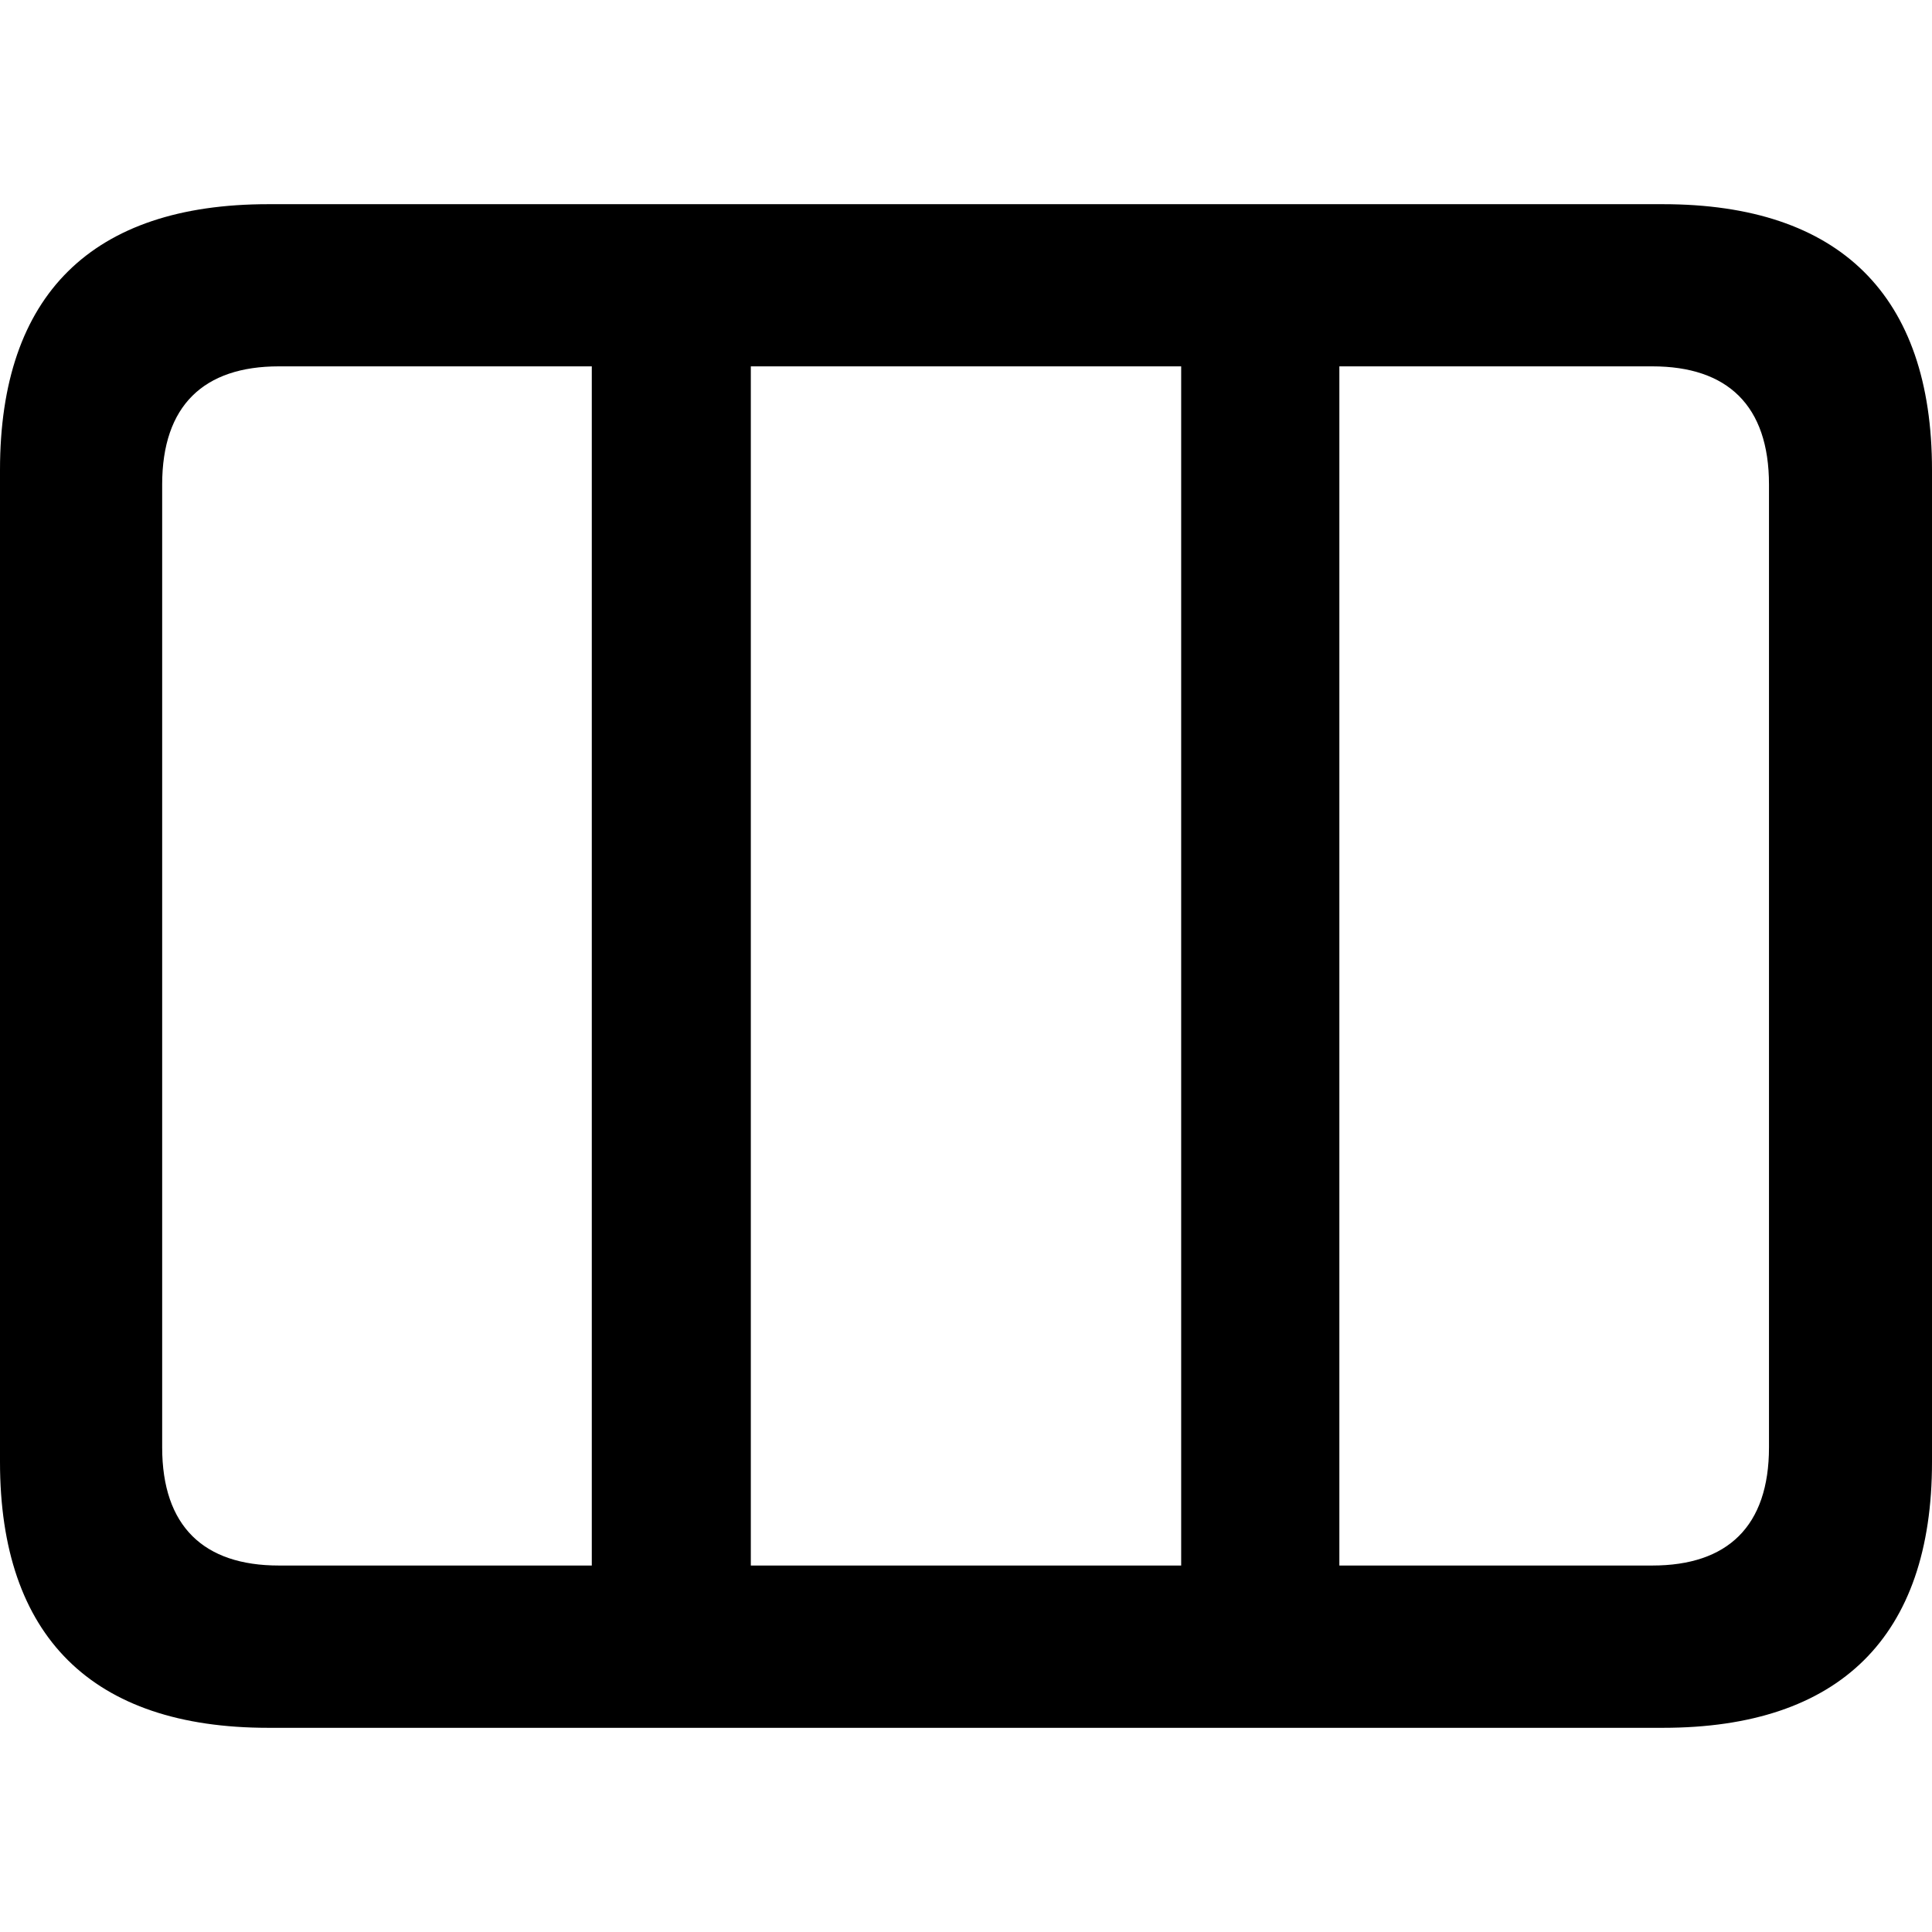
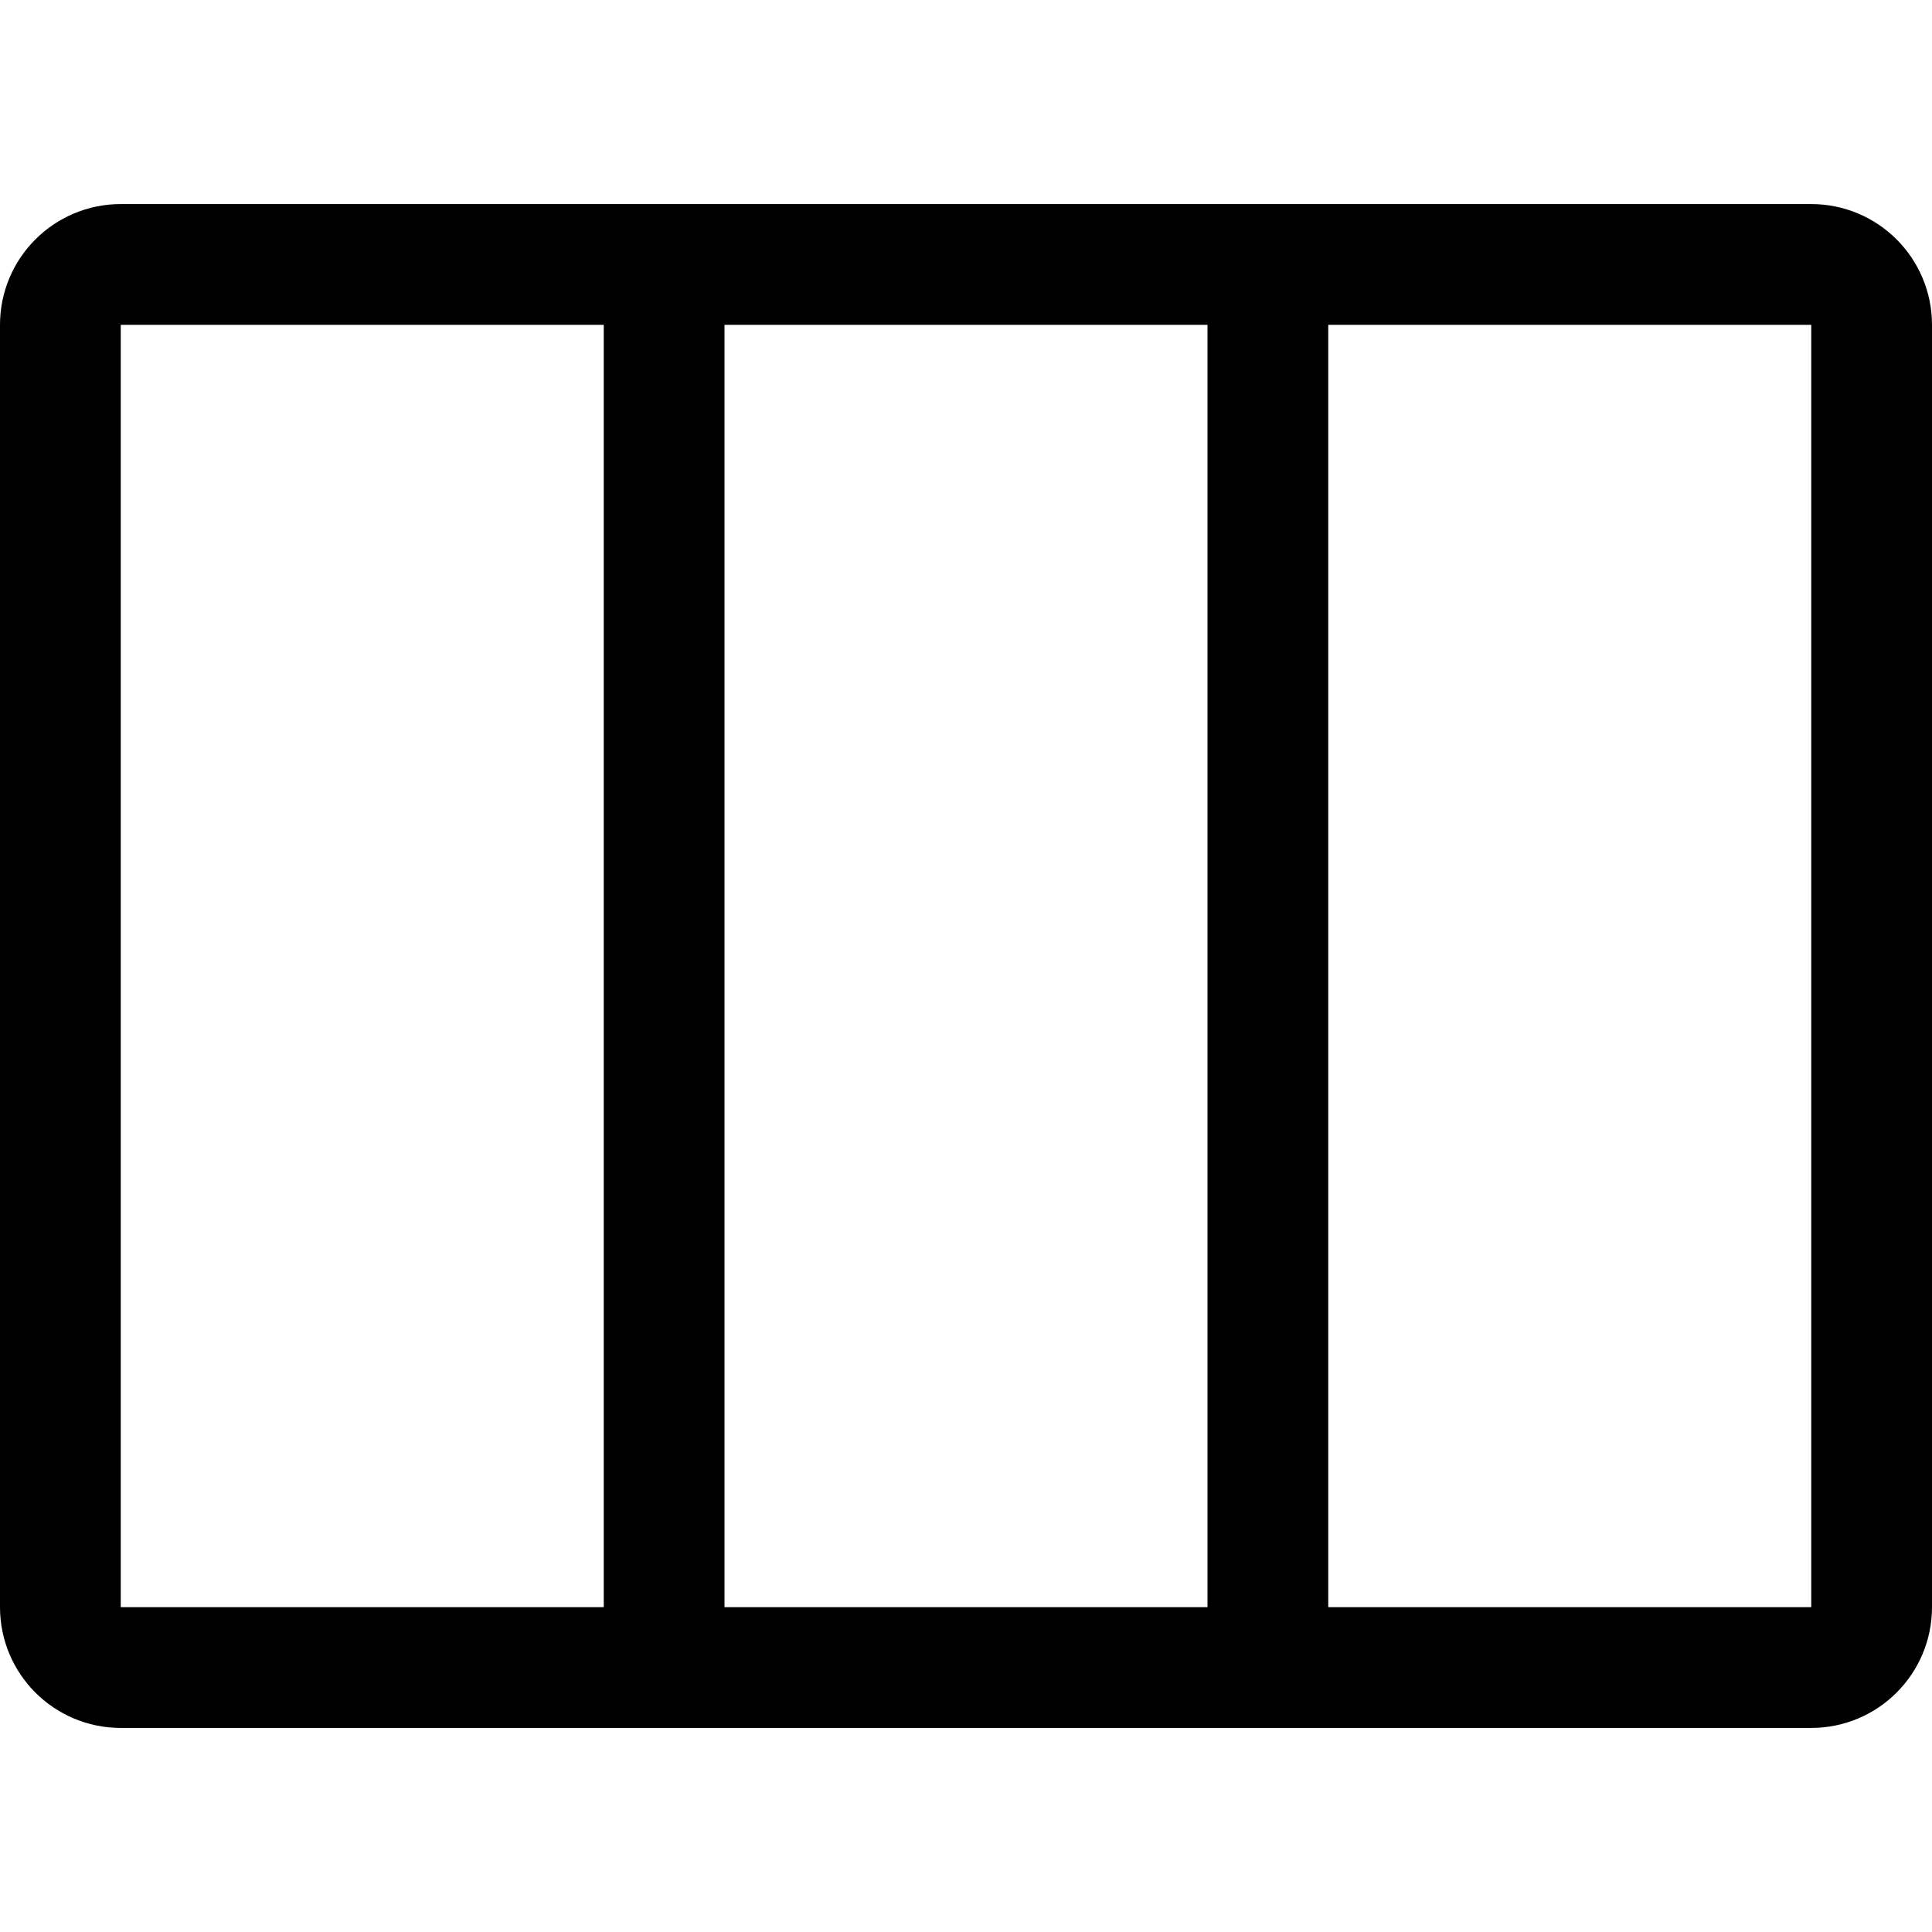
<svg xmlns="http://www.w3.org/2000/svg" width="16" height="16" viewBox="0 0 16 16" fill="none">
-   <g style="mix-blend-mode:luminosity">
-     <path d="M2.221 14.309H13.772C15.237 14.309 16 13.553 16 12.108V3.892C16 2.447 15.237 1.691 13.772 1.691H2.221C0.763 1.691 0 2.44 0 3.892V12.108C0 13.553 0.763 14.309 2.221 14.309ZM2.309 12.965C1.688 12.965 1.343 12.641 1.343 11.986V4.013C1.343 3.358 1.688 3.034 2.309 3.034H4.901V12.965H2.309ZM6.218 12.965V3.034H9.782V12.965H6.218ZM13.684 3.034C14.306 3.034 14.65 3.358 14.65 4.013V11.986C14.65 12.641 14.306 12.965 13.684 12.965H11.092V3.034H13.684Z" fill="black" />
-   </g>
+   <rect x="0.5" y="2.19" width="15" height="11.62" rx="0.5" stroke="black" />
+   <line x1="5.5" y1="2.478" x2="5.5" y2="13.478" stroke="black" />
+   <line x1="10.5" y1="2.478" x2="10.5" y2="13.478" stroke="black" />
</svg>
